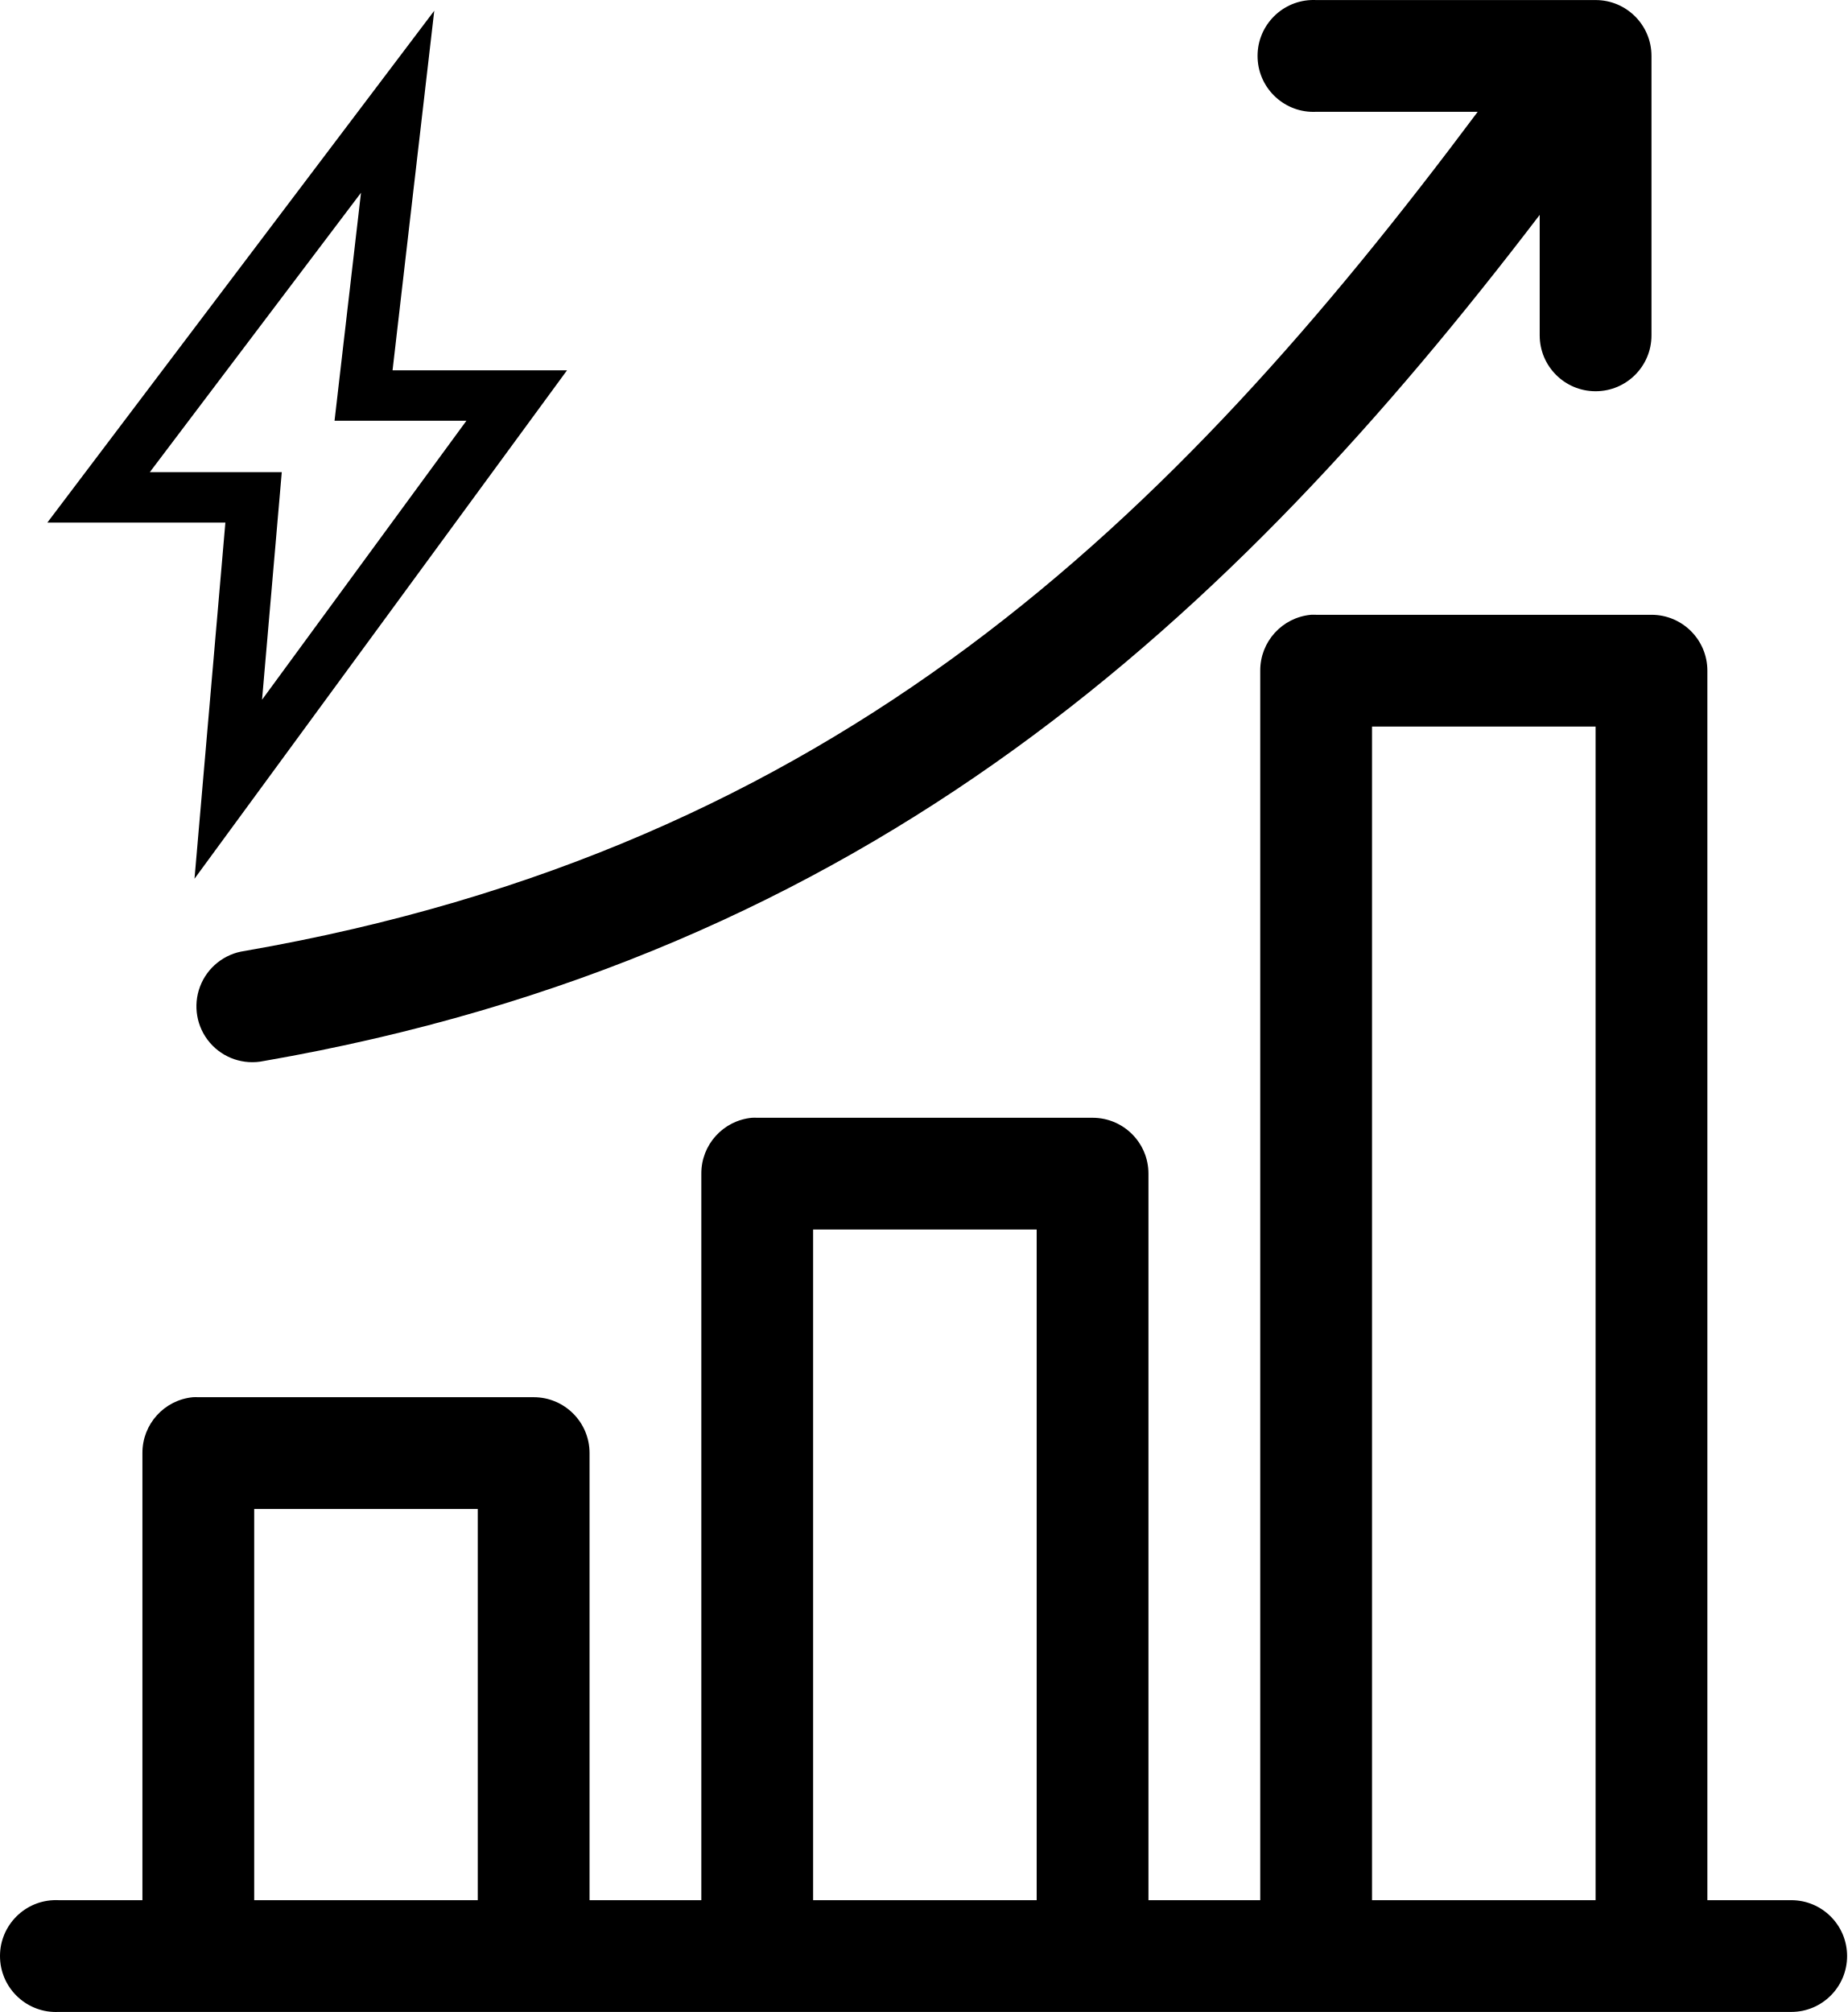
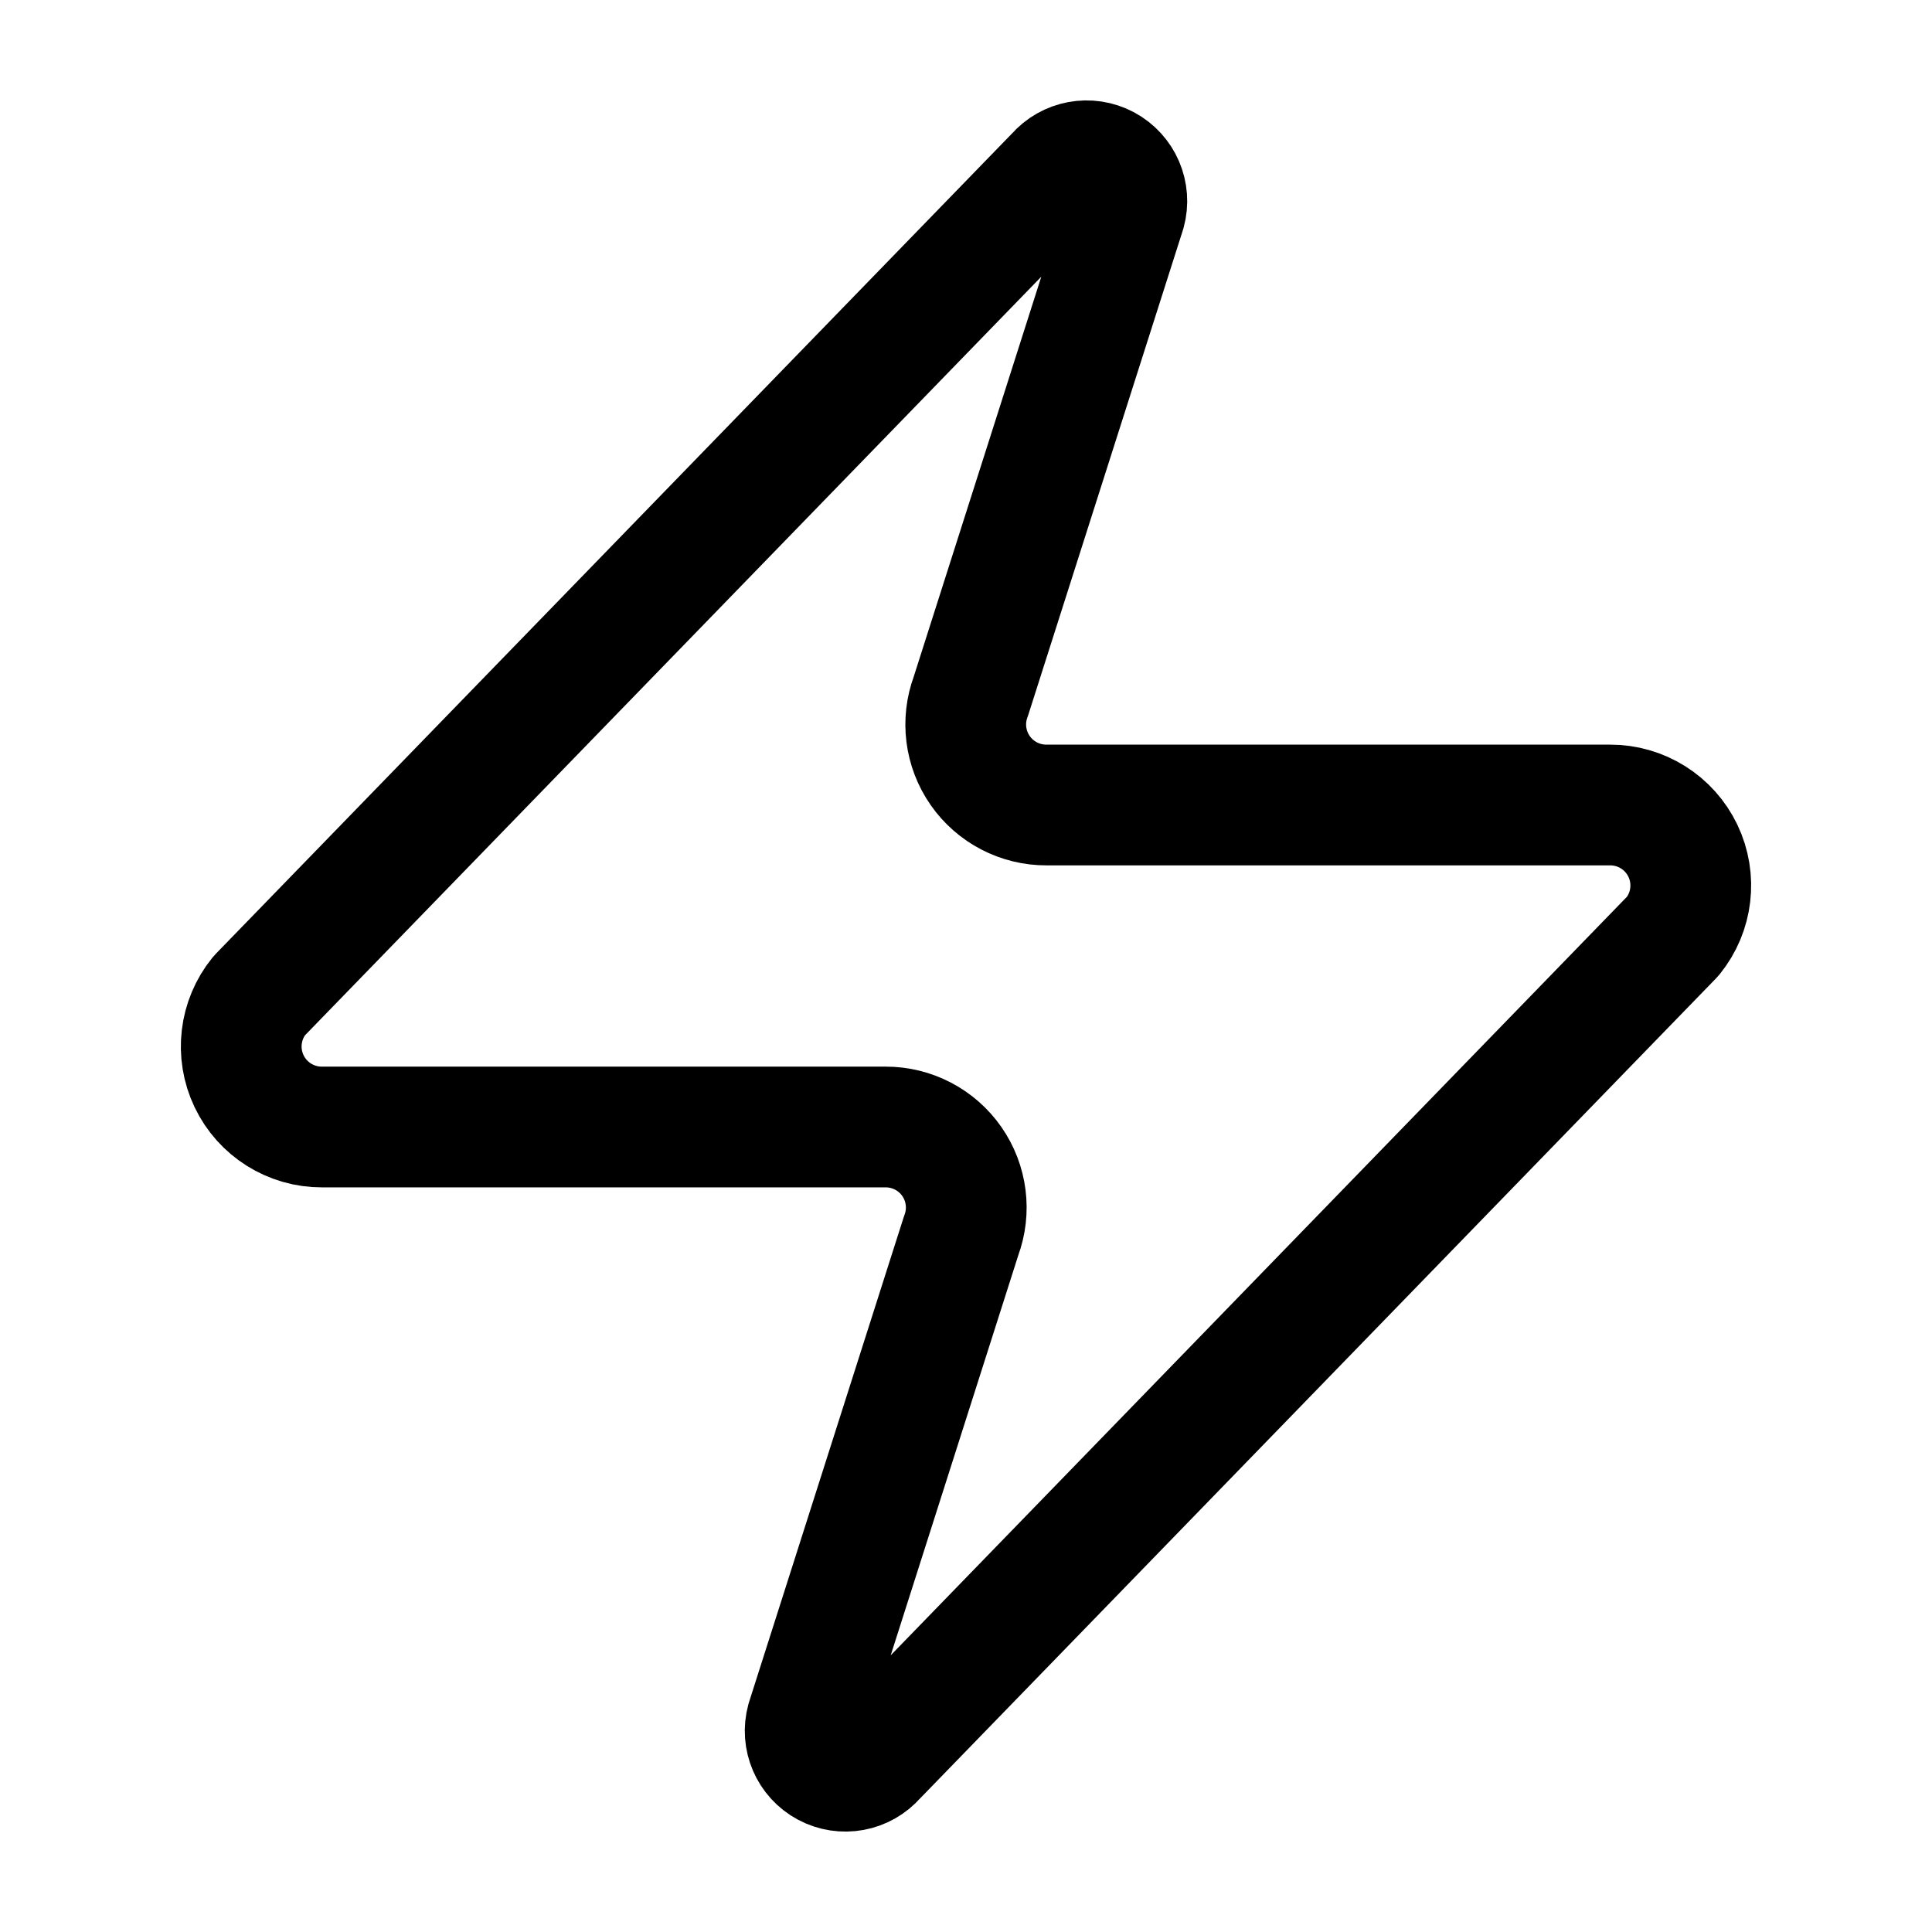
- <svg xmlns="http://www.w3.org/2000/svg" viewBox="401.882 236.026 66.124 72.004" width="66.124" height="72.004">
-   <g transform="matrix(1, 0, 0, 1, 384.9782, -730.3344)">
-     <path style="font-size:medium;font-style:normal;font-variant:normal;font-weight:normal;font-stretch:normal;text-indent:0;text-align:start;text-decoration:none;line-height:normal;letter-spacing:normal;word-spacing:normal;text-transform:none;direction:ltr;block-progression:tb;writing-mode:lr-tb;text-anchor:start;baseline-shift:baseline;opacity:1;color:#000000;fill:#000000;fill-opacity:1;stroke:none;stroke-width:4;marker:none;visibility:visible;display:inline;overflow:visible;enable-background:accumulate;font-family:Sans;-inkscape-font-specification:Sans" d="M 63.812 14 A 2.002 2.002 0 1 0 64 18 L 69.781 18 C 58.795 32.708 46.852 44.343 25.656 48.031 A 2 2 0 1 0 26.344 51.969 C 48.048 48.192 60.969 36.139 72 21.688 L 72 26 A 2 2 0 1 0 76 26 L 76 16 A 2 2 0 0 0 74 14 L 64 14 A 2 2 0 0 0 63.812 14 z M 63.812 36 A 2 2 0 0 0 62 38 L 62 82 L 58 82 L 58 56 A 2 2 0 0 0 56 54 L 44 54 A 2 2 0 0 0 43.812 54 A 2 2 0 0 0 42 56 L 42 82 L 38 82 L 38 66 A 2 2 0 0 0 36 64 L 24 64 A 2 2 0 0 0 23.812 64 A 2 2 0 0 0 22 66 L 22 82 L 19 82 A 2 2 0 0 0 18.812 82 A 2.002 2.002 0 1 0 19 86 L 81 86 A 2 2 0 1 0 81 82 L 78 82 L 78 38 A 2 2 0 0 0 76 36 L 64 36 A 2 2 0 0 0 63.812 36 z M 66 40 L 74 40 L 74 82 L 66 82 L 66 40 z M 46 58 L 54 58 L 54 82 L 46 82 L 46 58 z M 26 68 L 34 68 L 34 82 L 26 82 L 26 68 z " transform="translate(0,952.3622)" />
-   </g>
-   <path d="M 408.842 267.473 L 412.768 262.115 L 420.082 252.132 L 422.172 249.279 L 418.572 249.279 L 415.929 249.279 L 416.642 243.127 L 417.422 236.409 L 413.306 241.855 L 405.75 251.852 L 403.577 254.727 L 407.244 254.727 L 409.947 254.727 L 409.411 260.913 L 408.842 267.473 Z M 407.244 252.922 L 414.8 242.924 L 413.853 251.084 L 418.572 251.084 L 411.259 261.067 L 411.965 252.923 L 407.244 252.923 Z" style="" />
+ <svg xmlns="http://www.w3.org/2000/svg" width="960" height="960" viewBox="0 0 24 24" fill="none" stroke="currentColor" stroke-width="1.5" stroke-linecap="round" stroke-linejoin="round">
+   <path d="M4 14a1 1 0 0 1-.78-1.63l9.9-10.2a.5.5 0 0 1 .86.46l-1.92 6.02A1 1 0 0 0 13 10h7a1 1 0 0 1 .78 1.63l-9.9 10.2a.5.5 0 0 1-.86-.46l1.92-6.02A1 1 0 0 0 11 14z" />
</svg>
